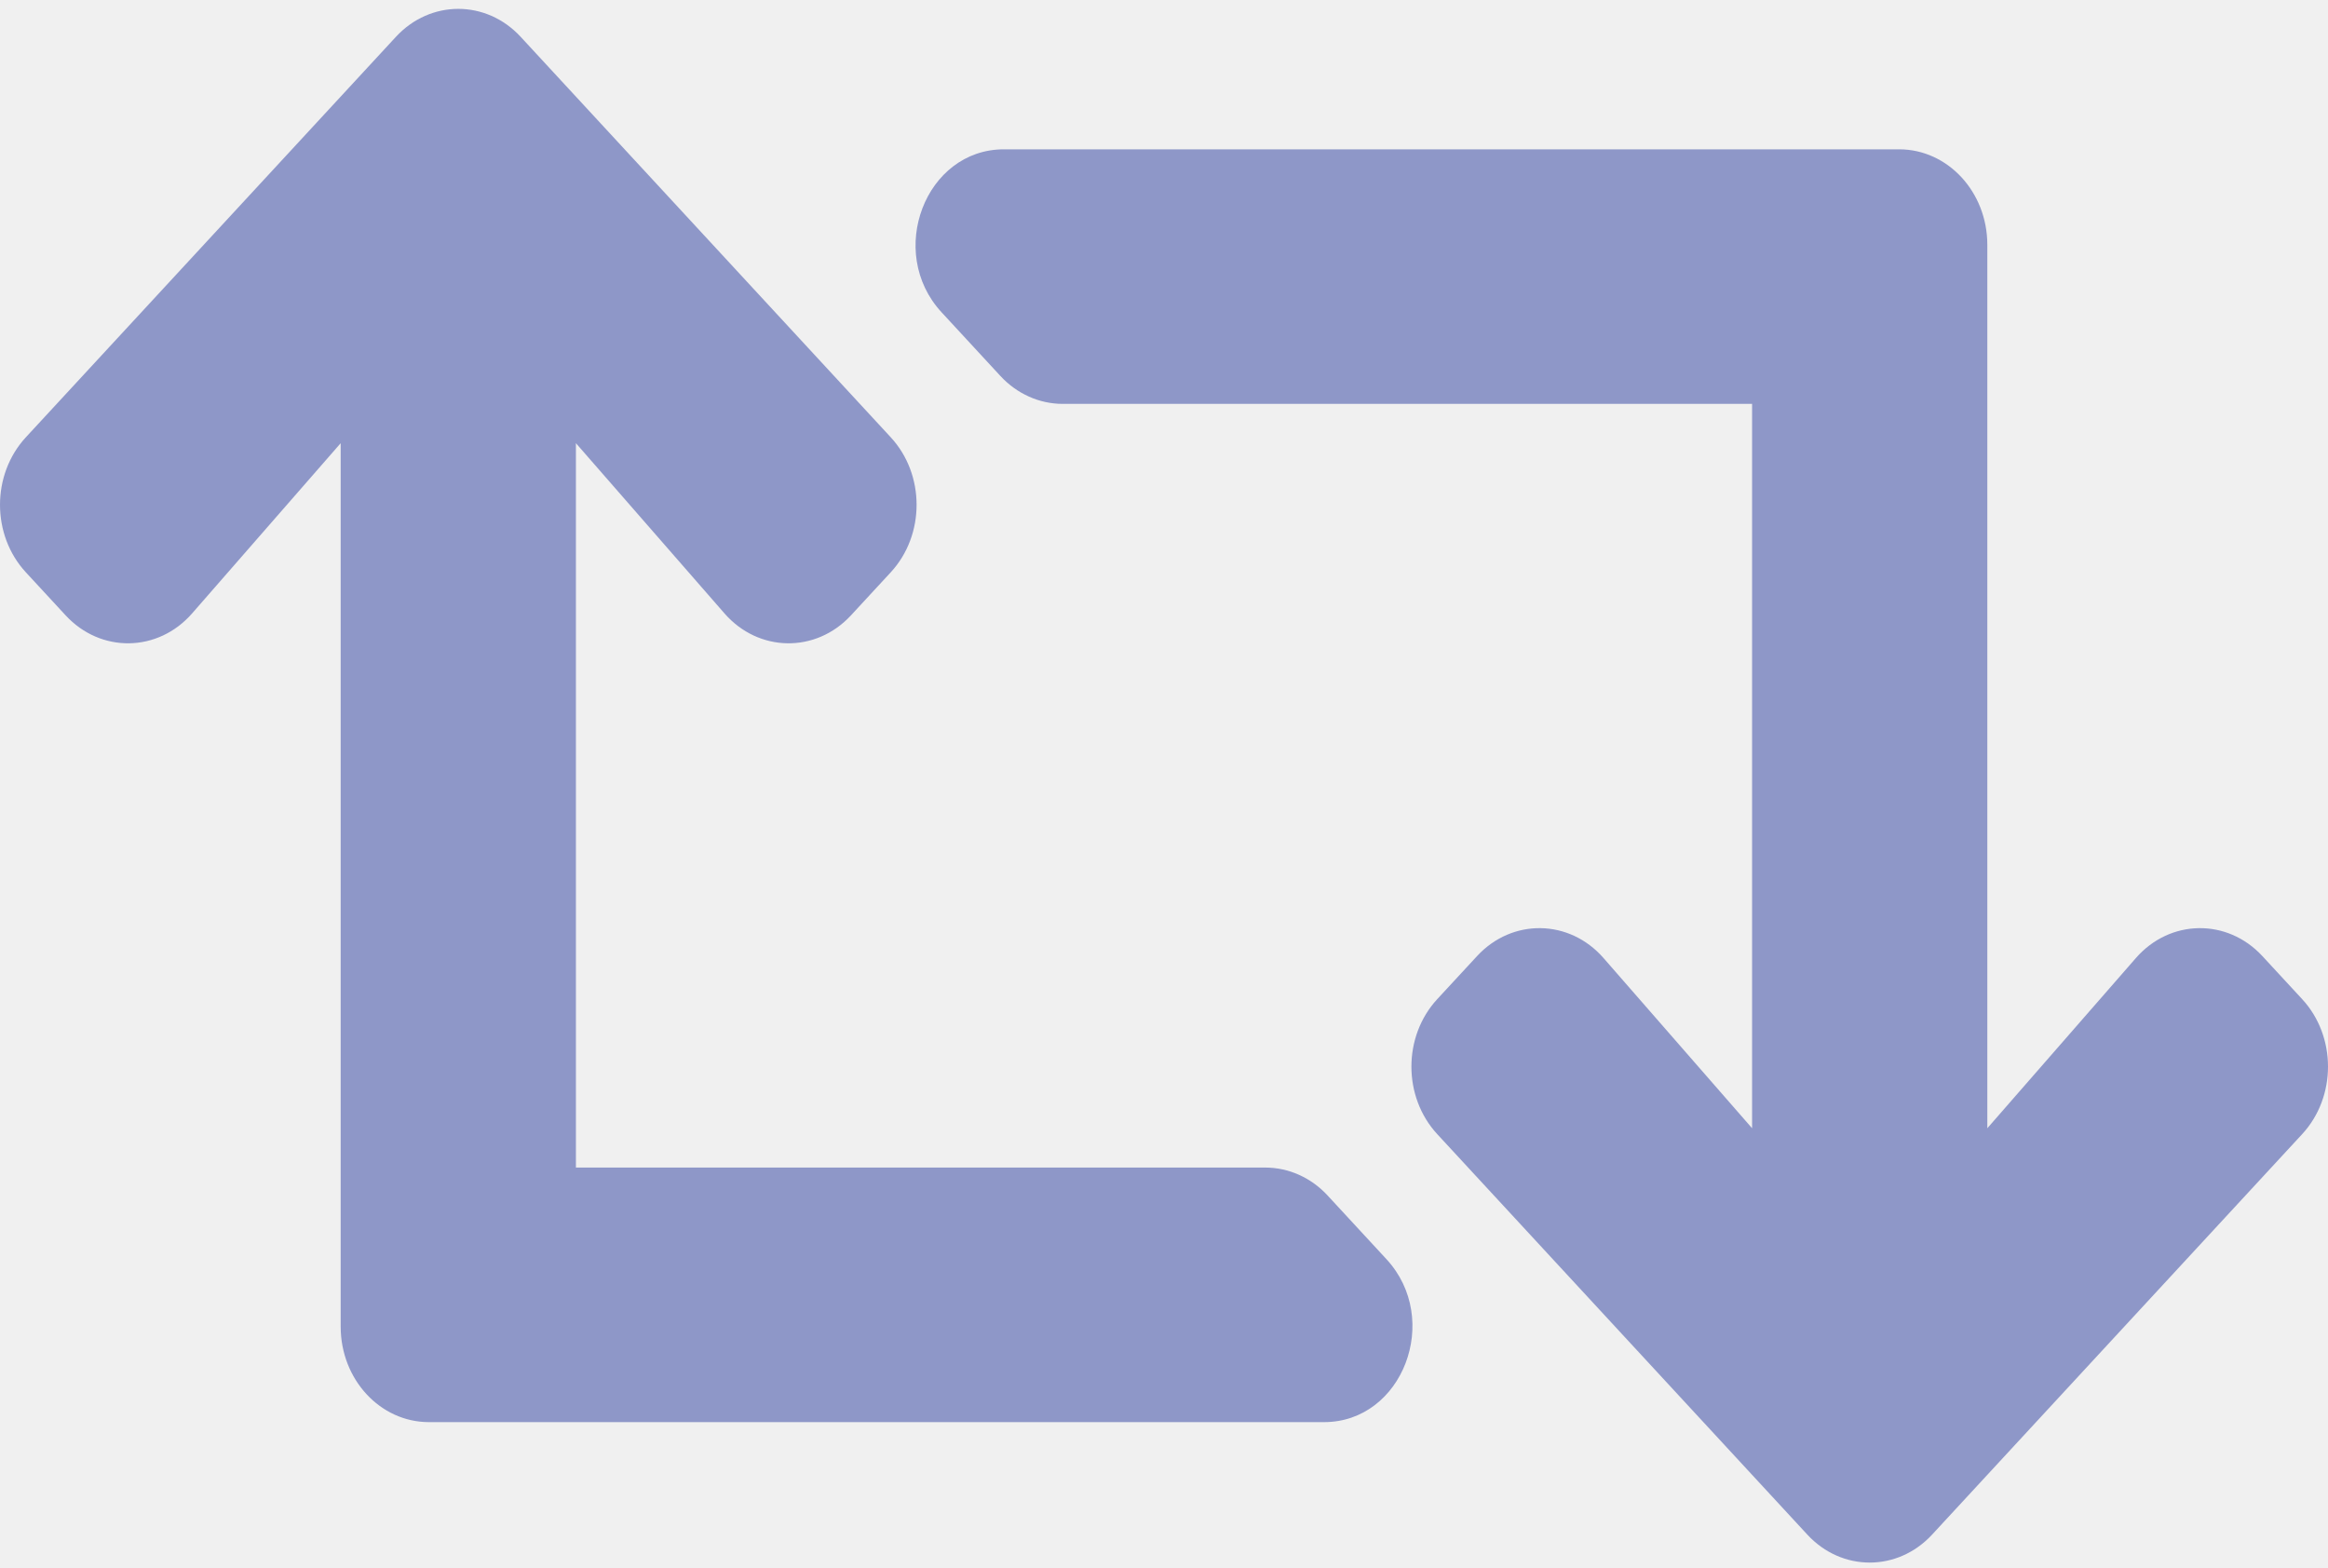
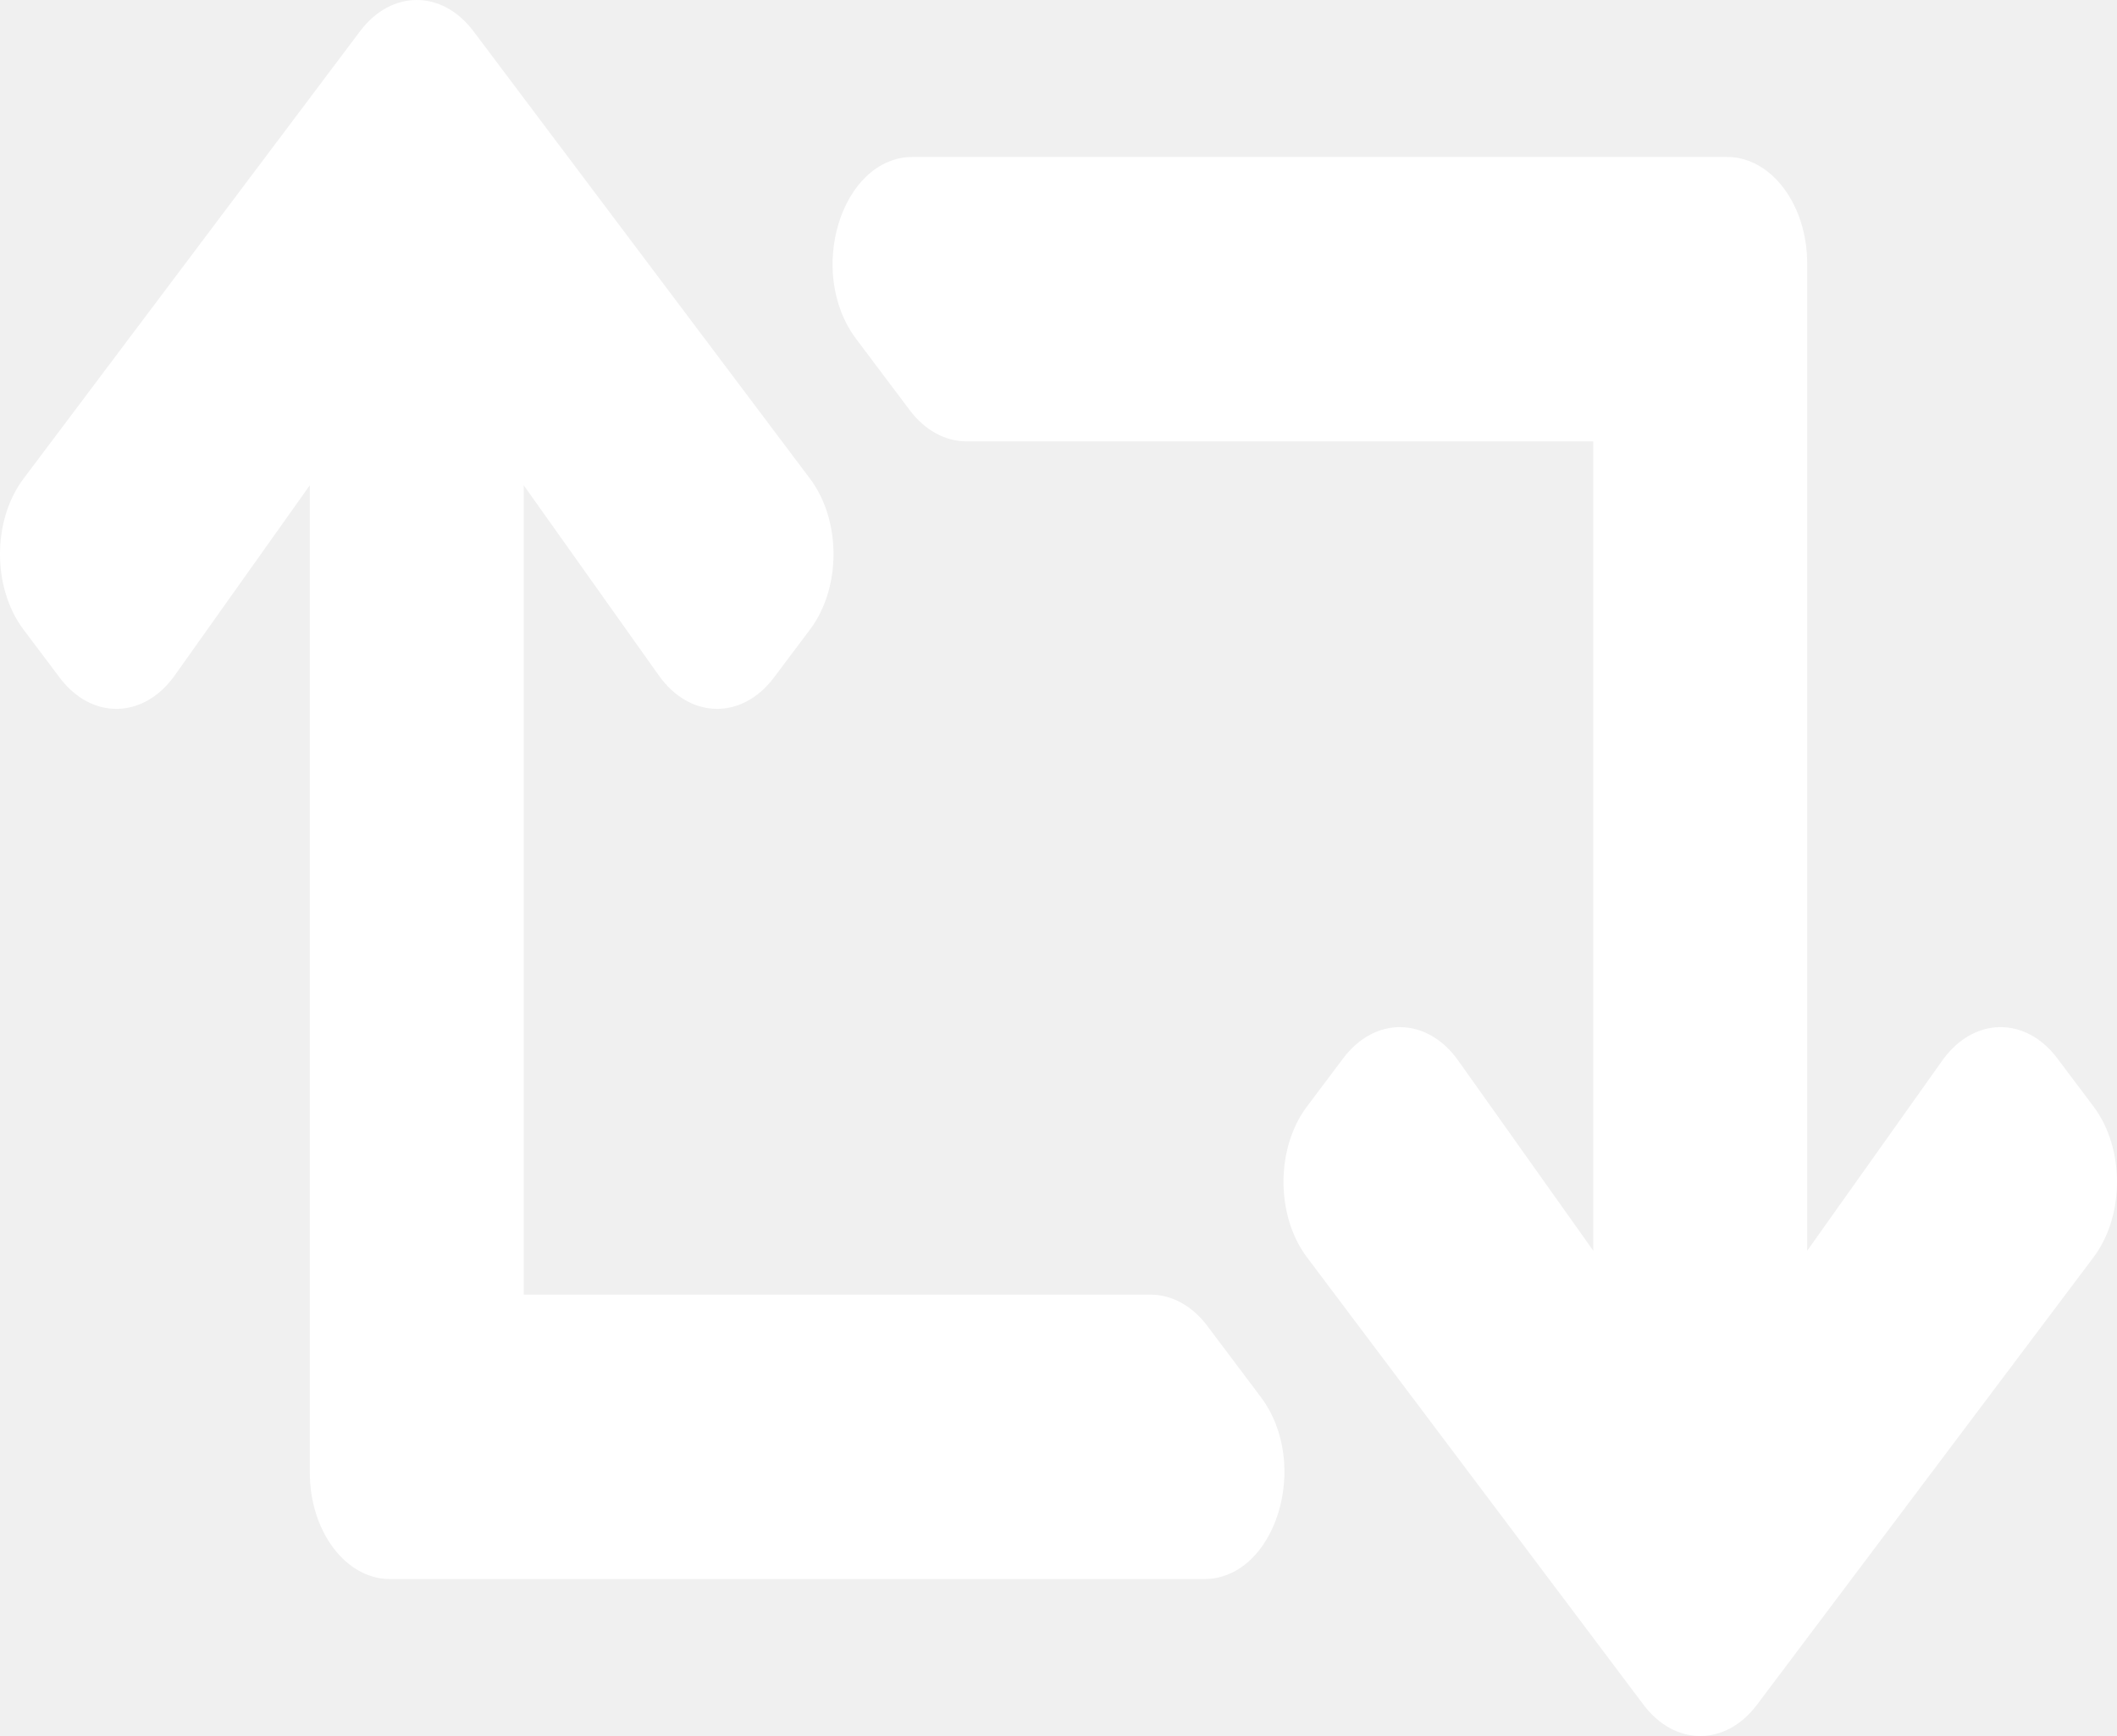
- <svg xmlns="http://www.w3.org/2000/svg" width="150" height="101" viewBox="0 0 150 101" fill="none">
-   <path d="M148.335 73.083L124.49 98.889C122.27 101.291 118.672 101.291 116.452 98.889L92.606 73.083C90.387 70.68 90.387 66.786 92.606 64.383L95.17 61.61C97.434 59.159 101.122 59.216 103.321 61.736L112.892 72.703V26.026H68.476C66.968 26.026 65.522 25.378 64.456 24.224L60.667 20.123C57.087 16.248 59.623 9.622 64.686 9.622H122.365C125.505 9.622 128.049 12.376 128.049 15.774V72.703L137.621 61.736C139.82 59.216 143.507 59.159 145.772 61.61L148.335 64.383C150.555 66.786 150.555 70.681 148.335 73.083V73.083ZM85.543 77.038C85.016 76.466 84.389 76.013 83.699 75.704C83.01 75.395 82.27 75.236 81.524 75.236H37.108V28.558L46.679 39.526C48.878 42.046 52.566 42.103 54.831 39.652L57.394 36.878C59.613 34.476 59.613 30.581 57.394 28.179L33.548 2.373C31.329 -0.029 27.73 -0.029 25.51 2.373L1.665 28.179C-0.555 30.582 -0.555 34.477 1.665 36.879L4.228 39.652C6.492 42.103 10.18 42.046 12.379 39.526L21.951 28.558V85.488C21.951 88.886 24.495 91.64 27.635 91.64H85.314C90.377 91.64 92.913 85.014 89.333 81.139L85.543 77.038V77.038Z" fill="#8E97C8" />
+ <svg xmlns="http://www.w3.org/2000/svg" width="150" height="123" viewBox="0 0 150 123" fill="none">
+   <path d="M148.335 89.083L124.49 120.787C122.27 123.738 118.672 123.738 116.452 120.787L92.606 89.083C90.387 86.132 90.387 81.347 92.606 78.396L95.17 74.988C97.434 71.977 101.122 72.047 103.321 75.142L112.892 88.617V31.272H68.476C66.968 31.272 65.522 30.476 64.456 29.058L60.667 24.02C57.087 19.259 59.623 11.12 64.686 11.12H122.365C125.505 11.12 128.049 14.503 128.049 18.677V88.617L137.621 75.142C139.82 72.047 143.507 71.977 145.772 74.988L148.335 78.396C150.555 81.347 150.555 86.132 148.335 89.083ZM85.543 93.942C85.016 93.24 84.389 92.683 83.699 92.304C83.01 91.924 82.27 91.728 81.524 91.728H37.108V34.383L46.679 47.857C48.878 50.953 52.566 51.023 54.831 48.012L57.394 44.604C59.613 41.653 59.613 36.868 57.394 33.917L33.548 2.214C31.329 -0.738 27.73 -0.738 25.51 2.214L1.665 33.917C-0.555 36.869 -0.555 41.654 1.665 44.605L4.228 48.012C6.492 51.023 10.18 50.953 12.379 47.858L21.951 34.383V104.324C21.951 108.497 24.495 111.881 27.635 111.881H85.314C90.377 111.881 92.913 103.741 89.333 98.98L85.543 93.942Z" fill="white" />
</svg>
